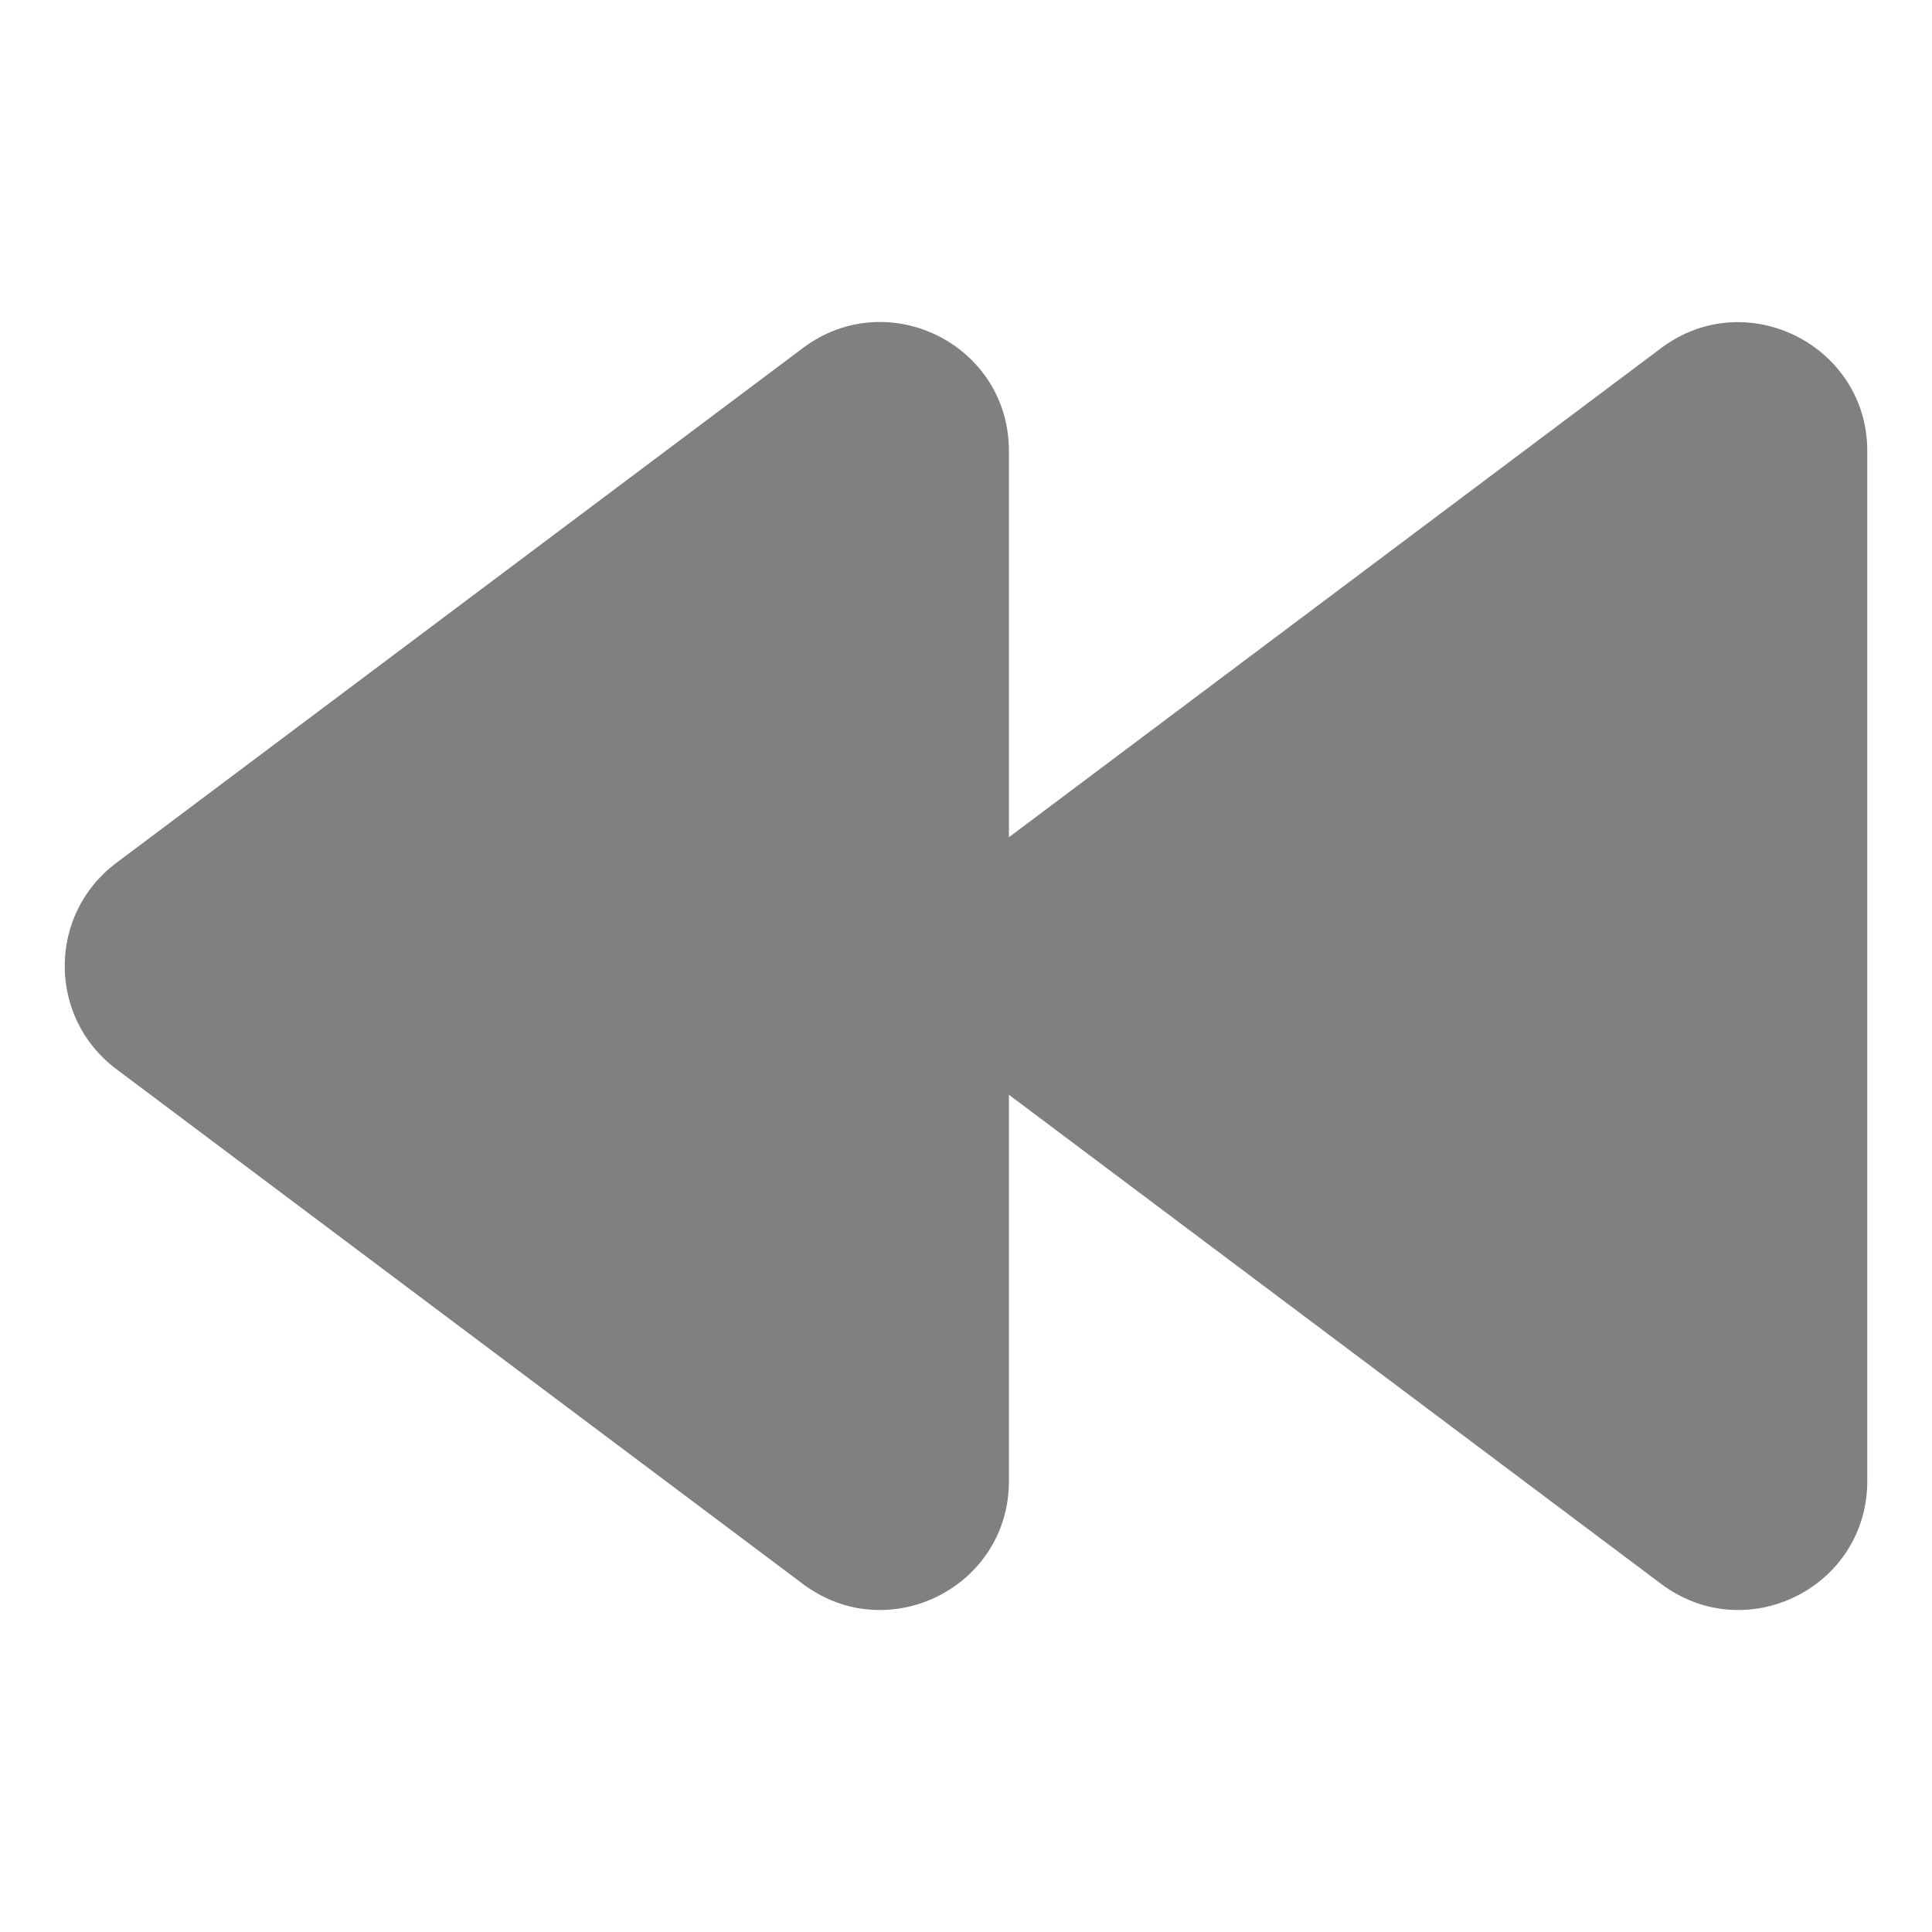
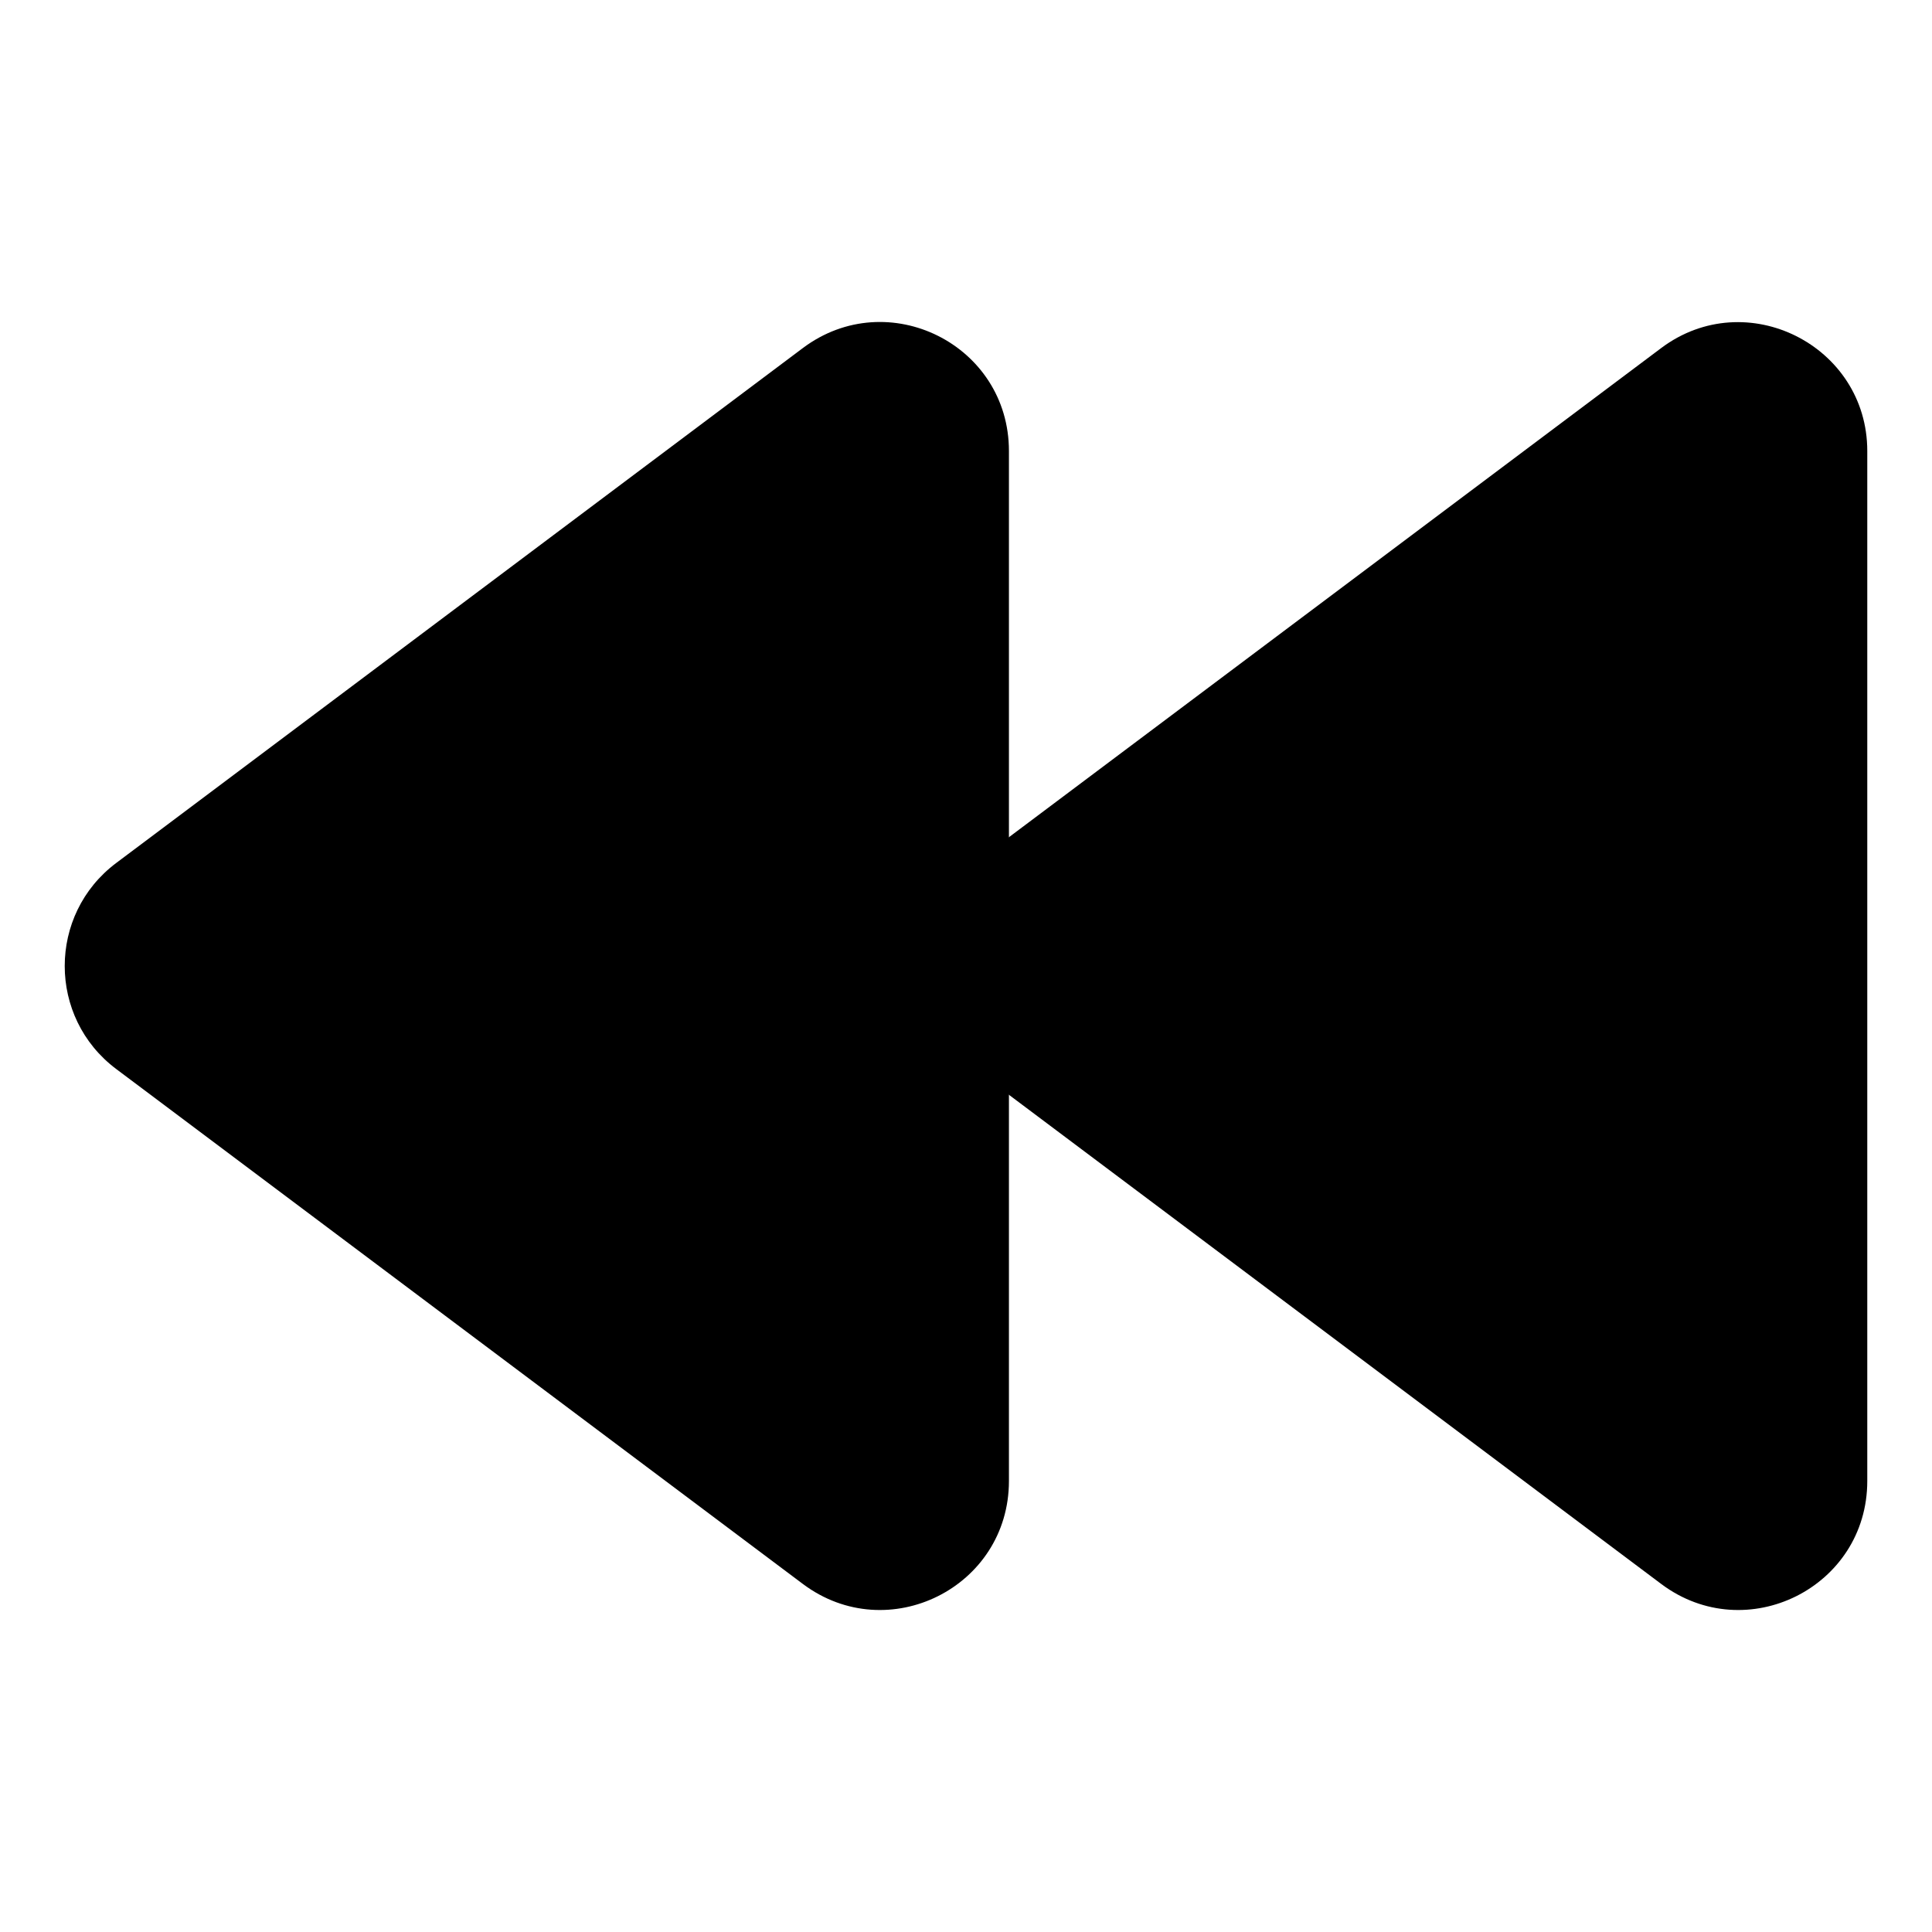
<svg xmlns="http://www.w3.org/2000/svg" width="18" height="18" viewBox="0 0 18 18" fill="none">
-   <path d="M9.08 8.04C8.44 8.52 8.44 9.48 9.08 9.96L15.478 14.758C16.269 15.35 17.397 14.79 17.397 13.798V4.202C17.397 3.218 16.269 2.65 15.478 3.242L9.08 8.04Z" fill="#808080" />
-   <path d="M1.083 8.04C0.443 8.52 0.443 9.48 1.083 9.96L7.481 14.758C8.272 15.35 9.4 14.79 9.4 13.798V4.202C9.4 3.21 8.272 2.65 7.481 3.242L1.083 8.04Z" fill="#808080" />
+   <path d="M9.08 8.04C8.44 8.52 8.44 9.48 9.08 9.96L15.478 14.758C16.269 15.35 17.397 14.79 17.397 13.798V4.202C17.397 3.218 16.269 2.65 15.478 3.242L9.08 8.04Z" fill="currentColor" />
+   <path d="M1.083 8.04C0.443 8.52 0.443 9.48 1.083 9.96L7.481 14.758C8.272 15.35 9.4 14.79 9.4 13.798V4.202C9.4 3.21 8.272 2.65 7.481 3.242L1.083 8.04Z" fill="currentColor" />
</svg>
